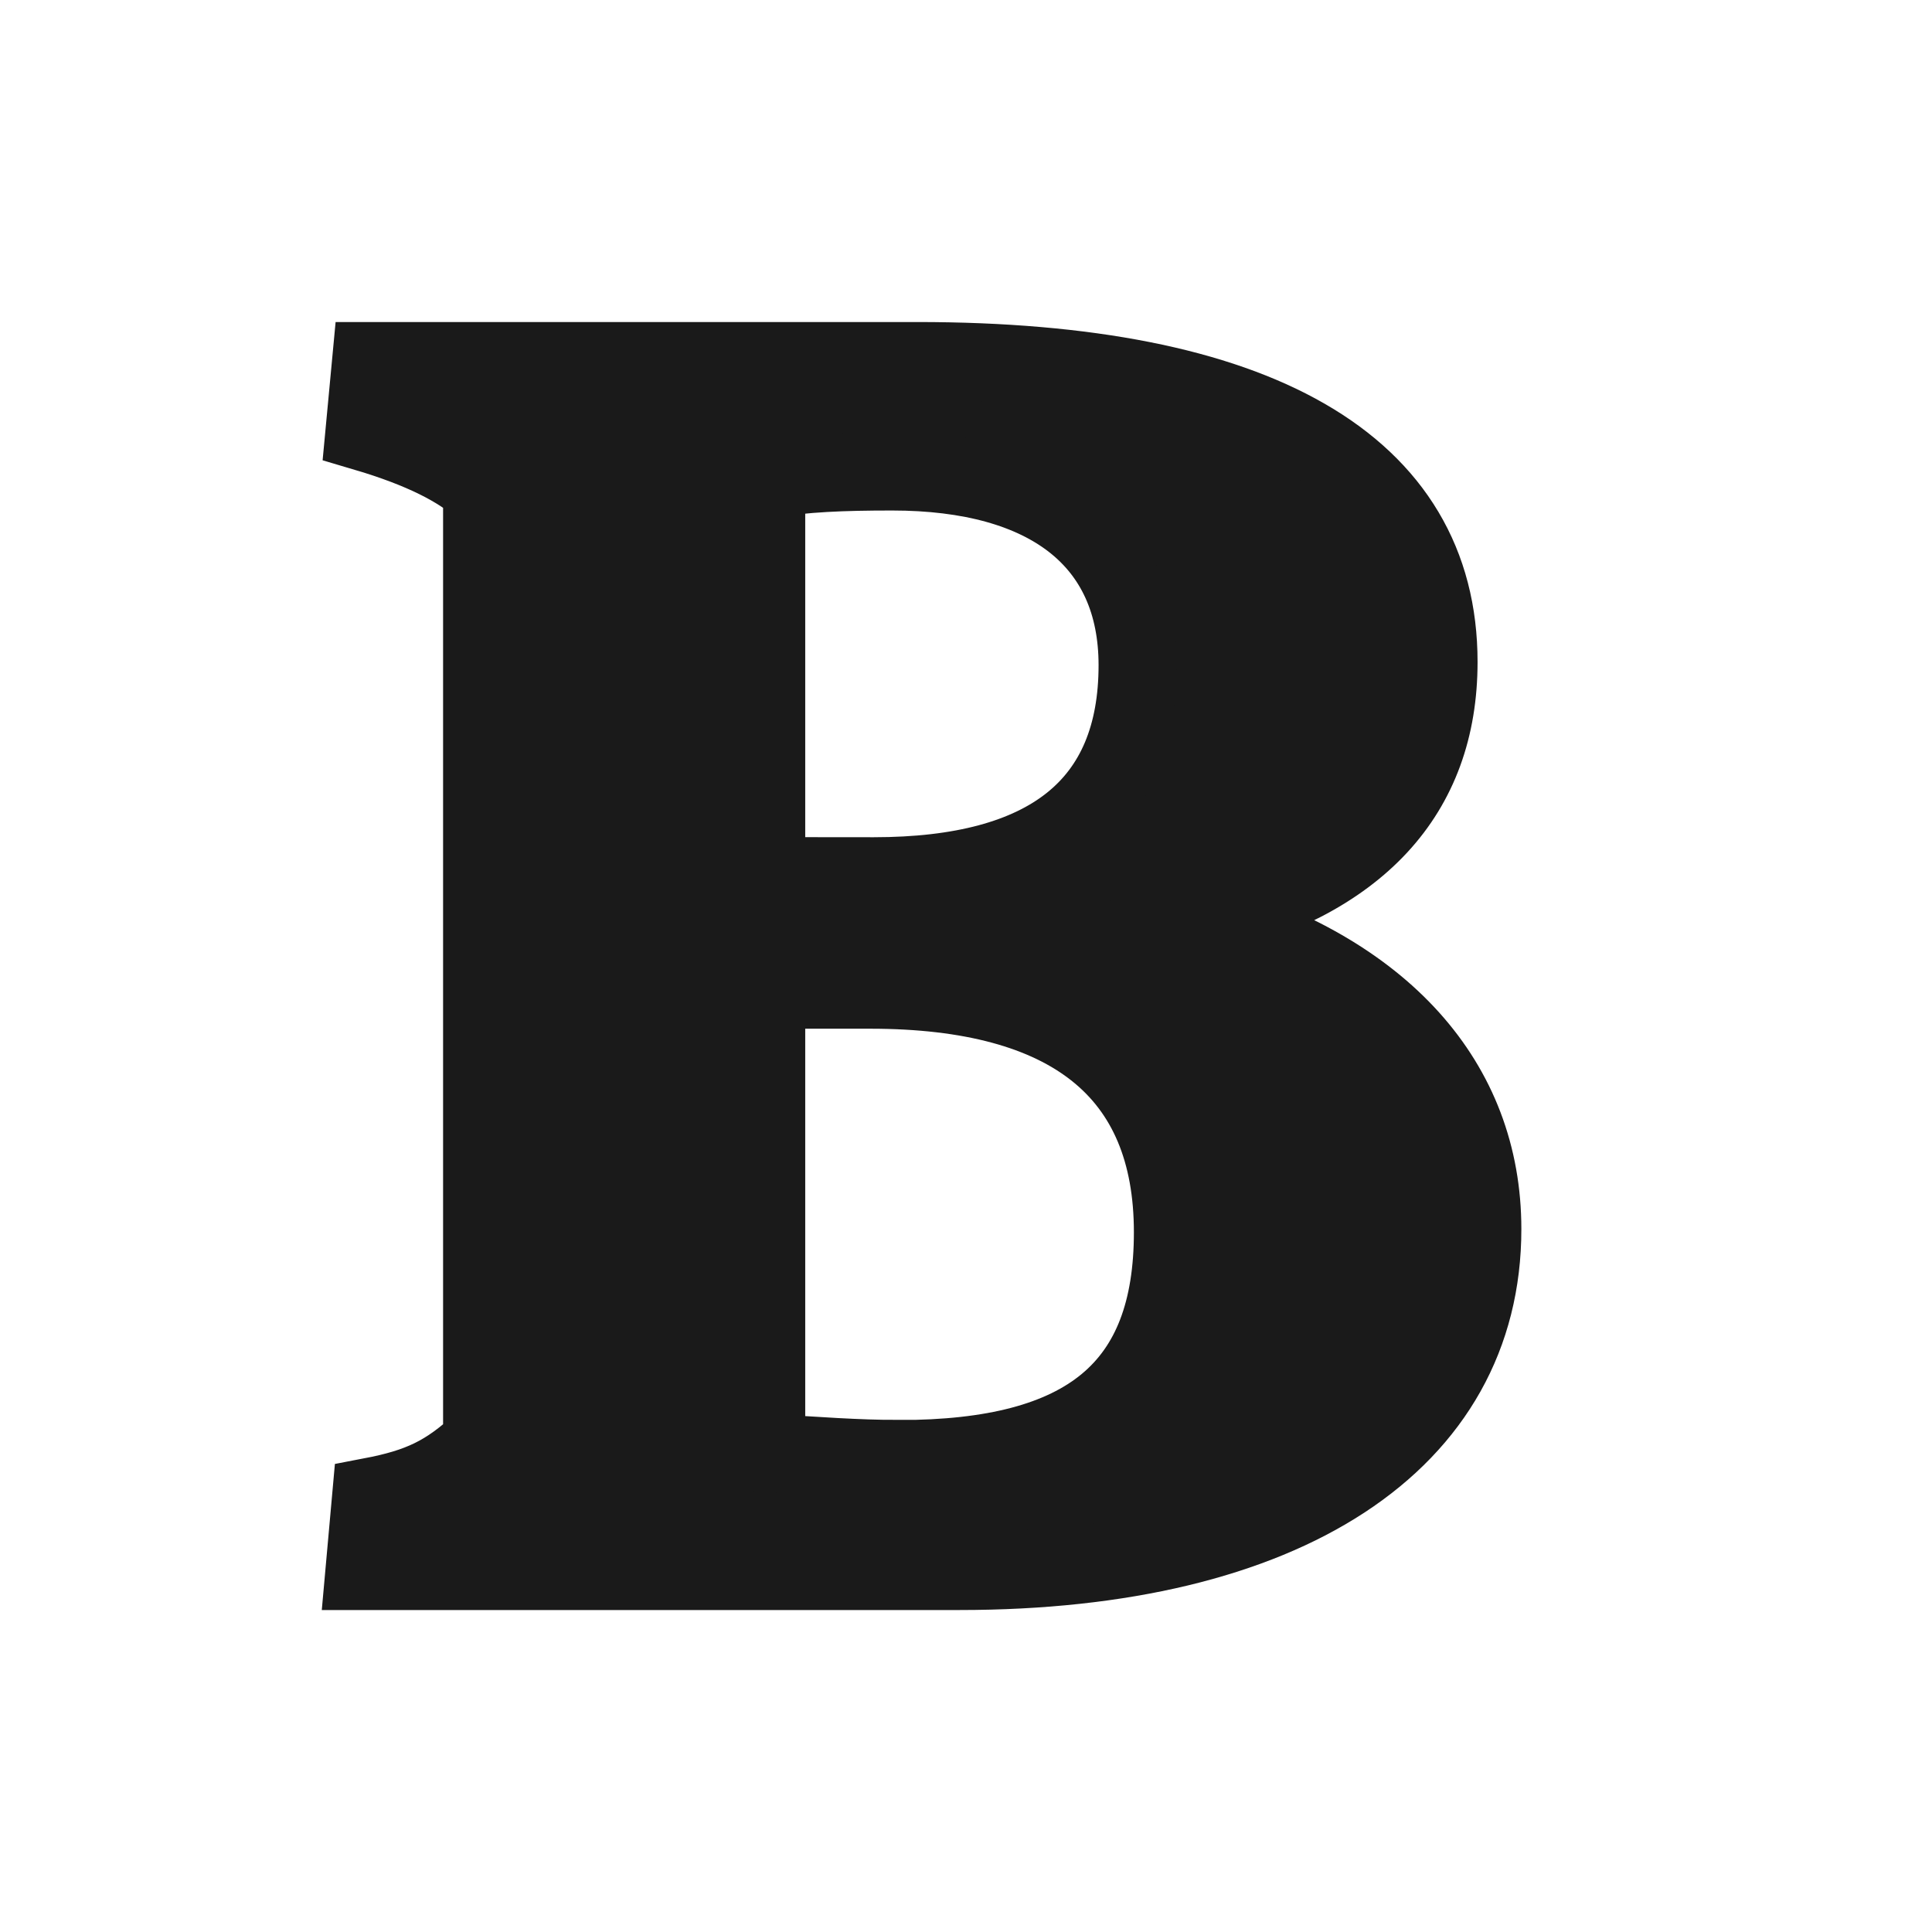
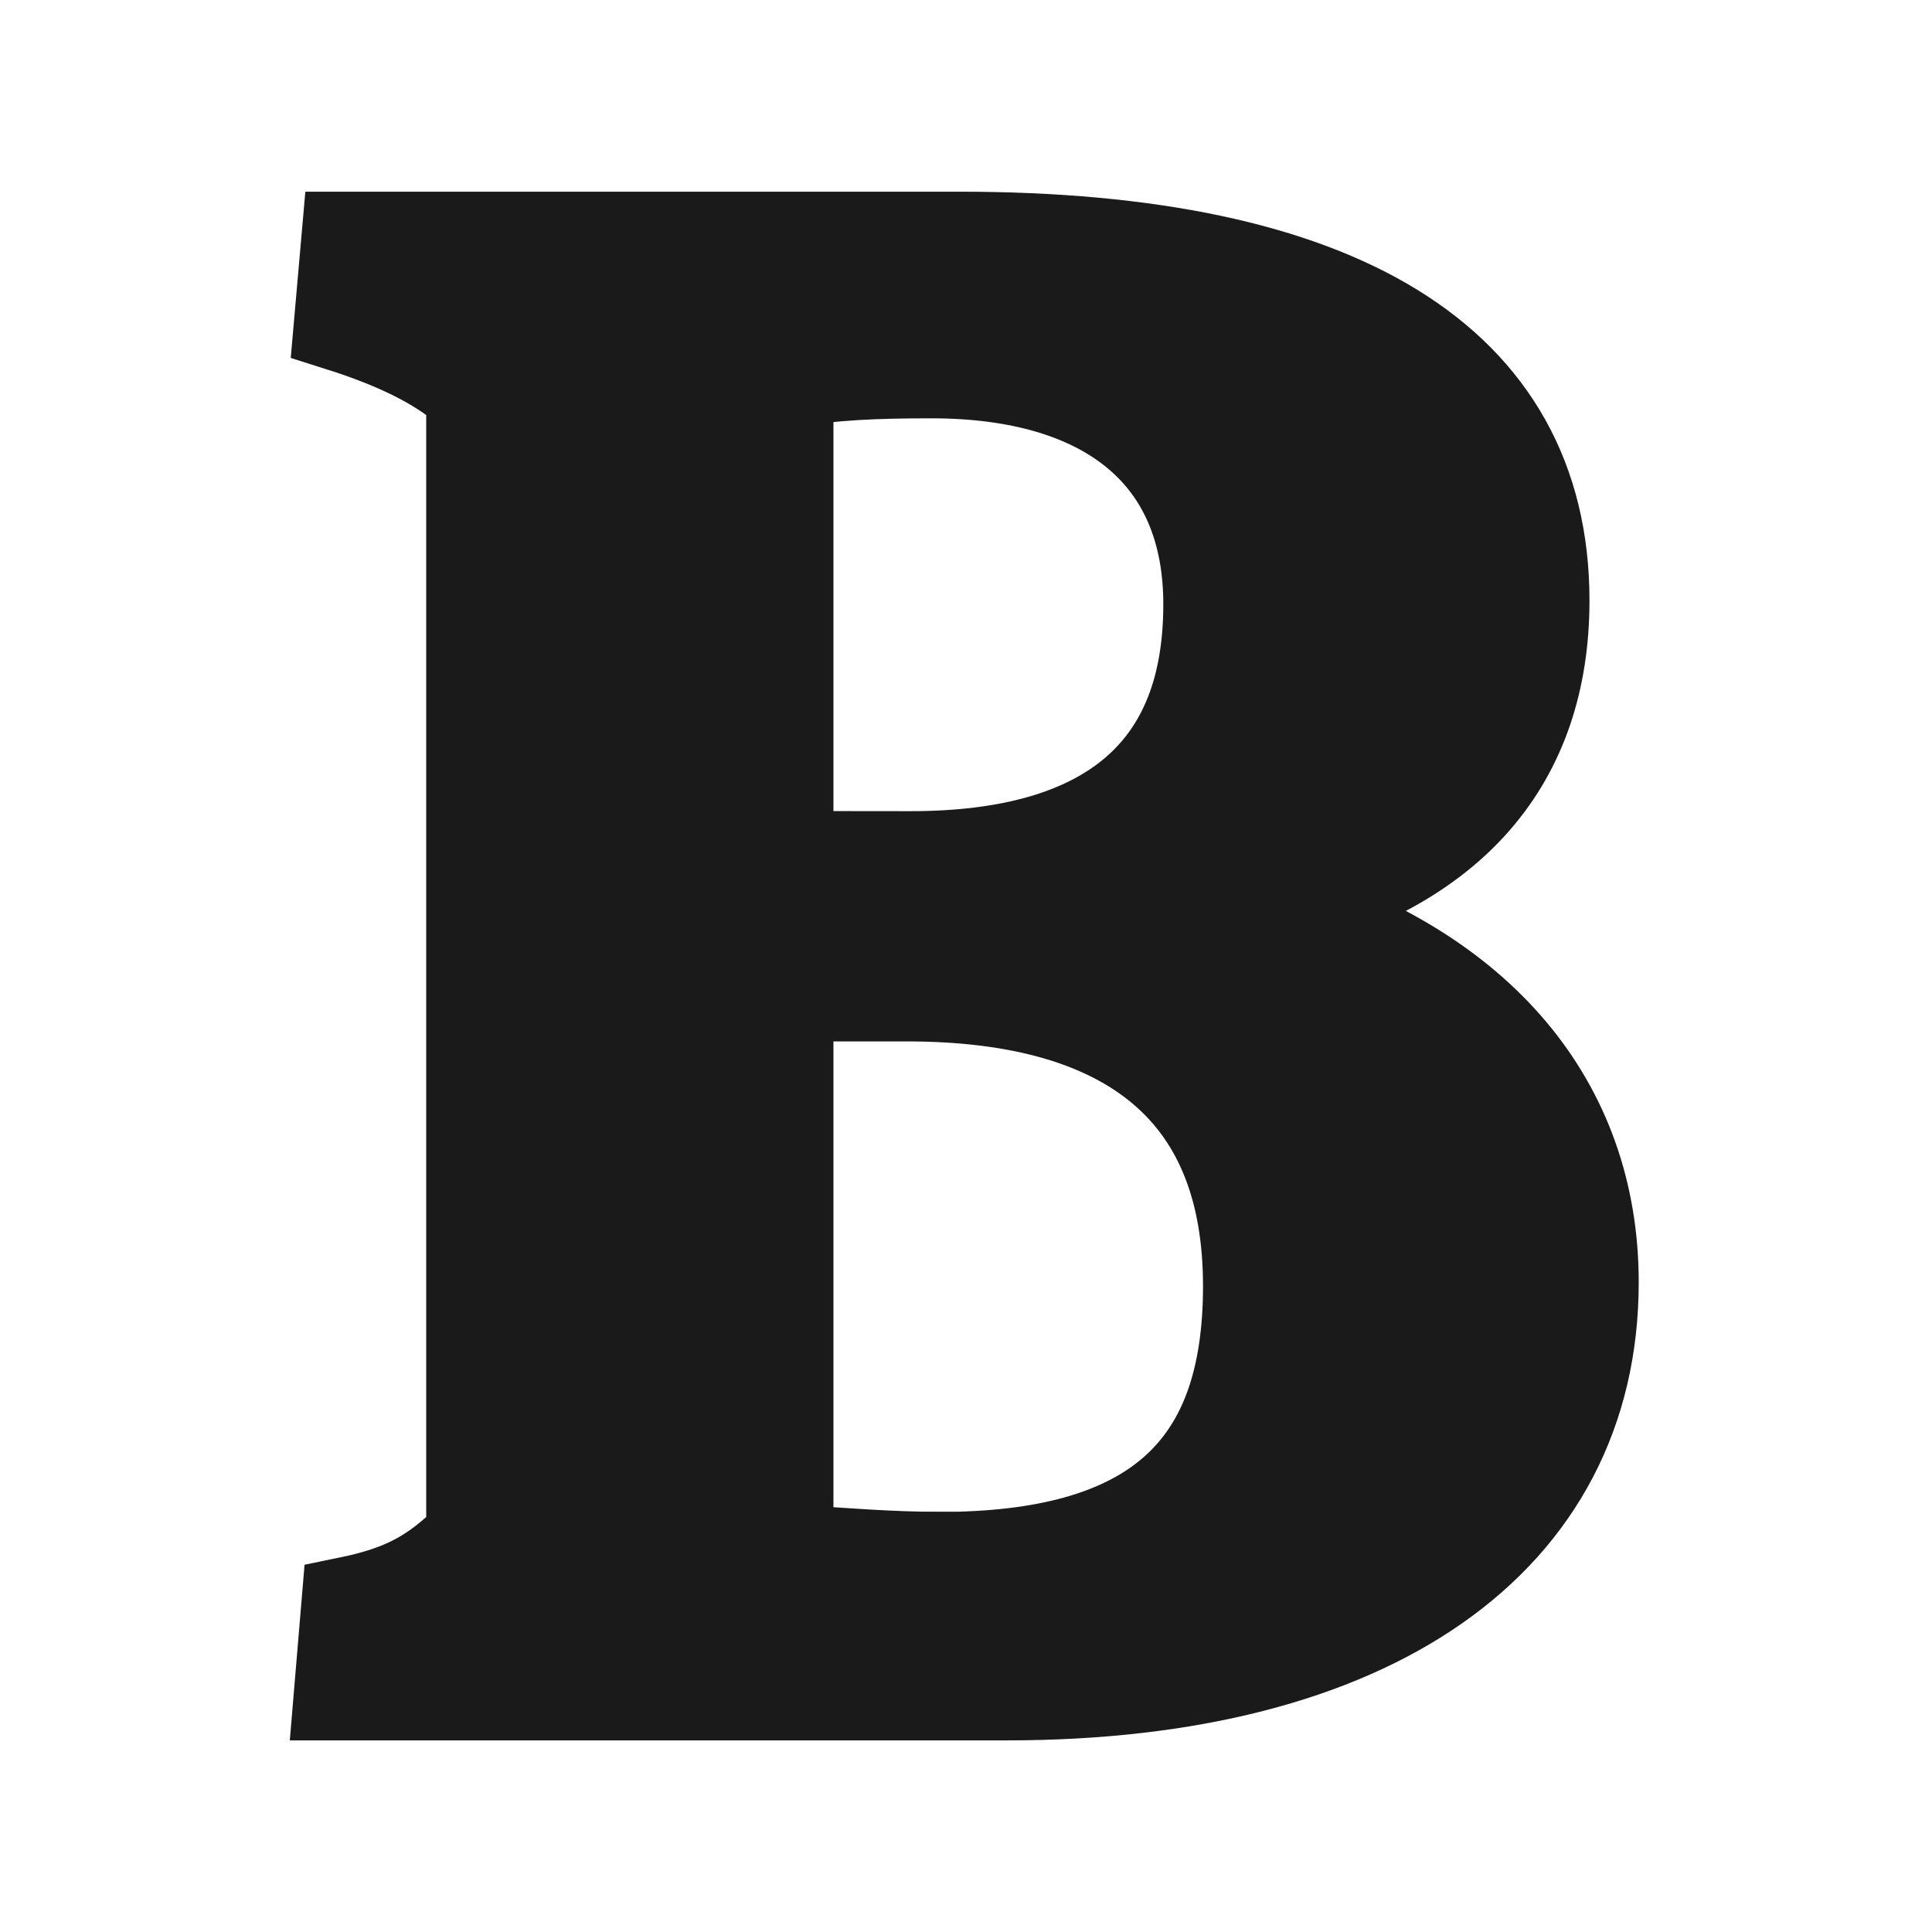
- <svg xmlns="http://www.w3.org/2000/svg" version="1.1" id="svg33406" xml:space="preserve" width="24" height="24" viewBox="0 0 24 24">
+ <svg xmlns="http://www.w3.org/2000/svg" version="1.1" id="svg33406" xml:space="preserve" width="20" height="20" viewBox="0 0 20 20">
  <defs id="defs33410" />
-   <g id="g33418" transform="matrix(1.333333,0,0,1.333333,-0.4184891,-0.7662947)">
+   <g id="g33418" transform="matrix(1.249432,0,0,1.335999,-1.137815,-2.791798)">
    <path d="m 3.71,15.211 h 5.543 c 3.038,0 4.871,-1.203 4.871,-3.185 0,-1.365 -0.924,-2.407 -2.616,-2.891 1.456,-0.352 2.208,-1.159 2.208,-2.393 0,-1.835 -1.691,-2.803 -4.854,-2.803 H 3.772 L 3.71,4.599 C 4.258,4.761 4.587,4.936 4.806,5.127 V 14.008 C 4.478,14.316 4.227,14.433 3.772,14.52 Z M 7.452,8.738 V 5.04 c 0.361,-0.059 0.705,-0.073 1.175,-0.073 1.456,0 2.286,0.645 2.286,1.805 0,1.307 -0.83,1.967 -2.459,1.967 z m 1.238,5.43 c -0.392,0 -0.768,-0.029 -1.238,-0.058 V 9.795 h 0.971 c 1.863,0 2.819,0.764 2.819,2.26 0,1.453 -0.799,2.114 -2.553,2.114 z" style="fill:#1a1a1a;fill-opacity:1;fill-rule:nonzero;stroke:#1a1a1a;stroke-width:0.728;stroke-linecap:butt;stroke-linejoin:miter;stroke-miterlimit:4;stroke-dasharray:none;stroke-opacity:1" id="path33420" />
  </g>
</svg>
